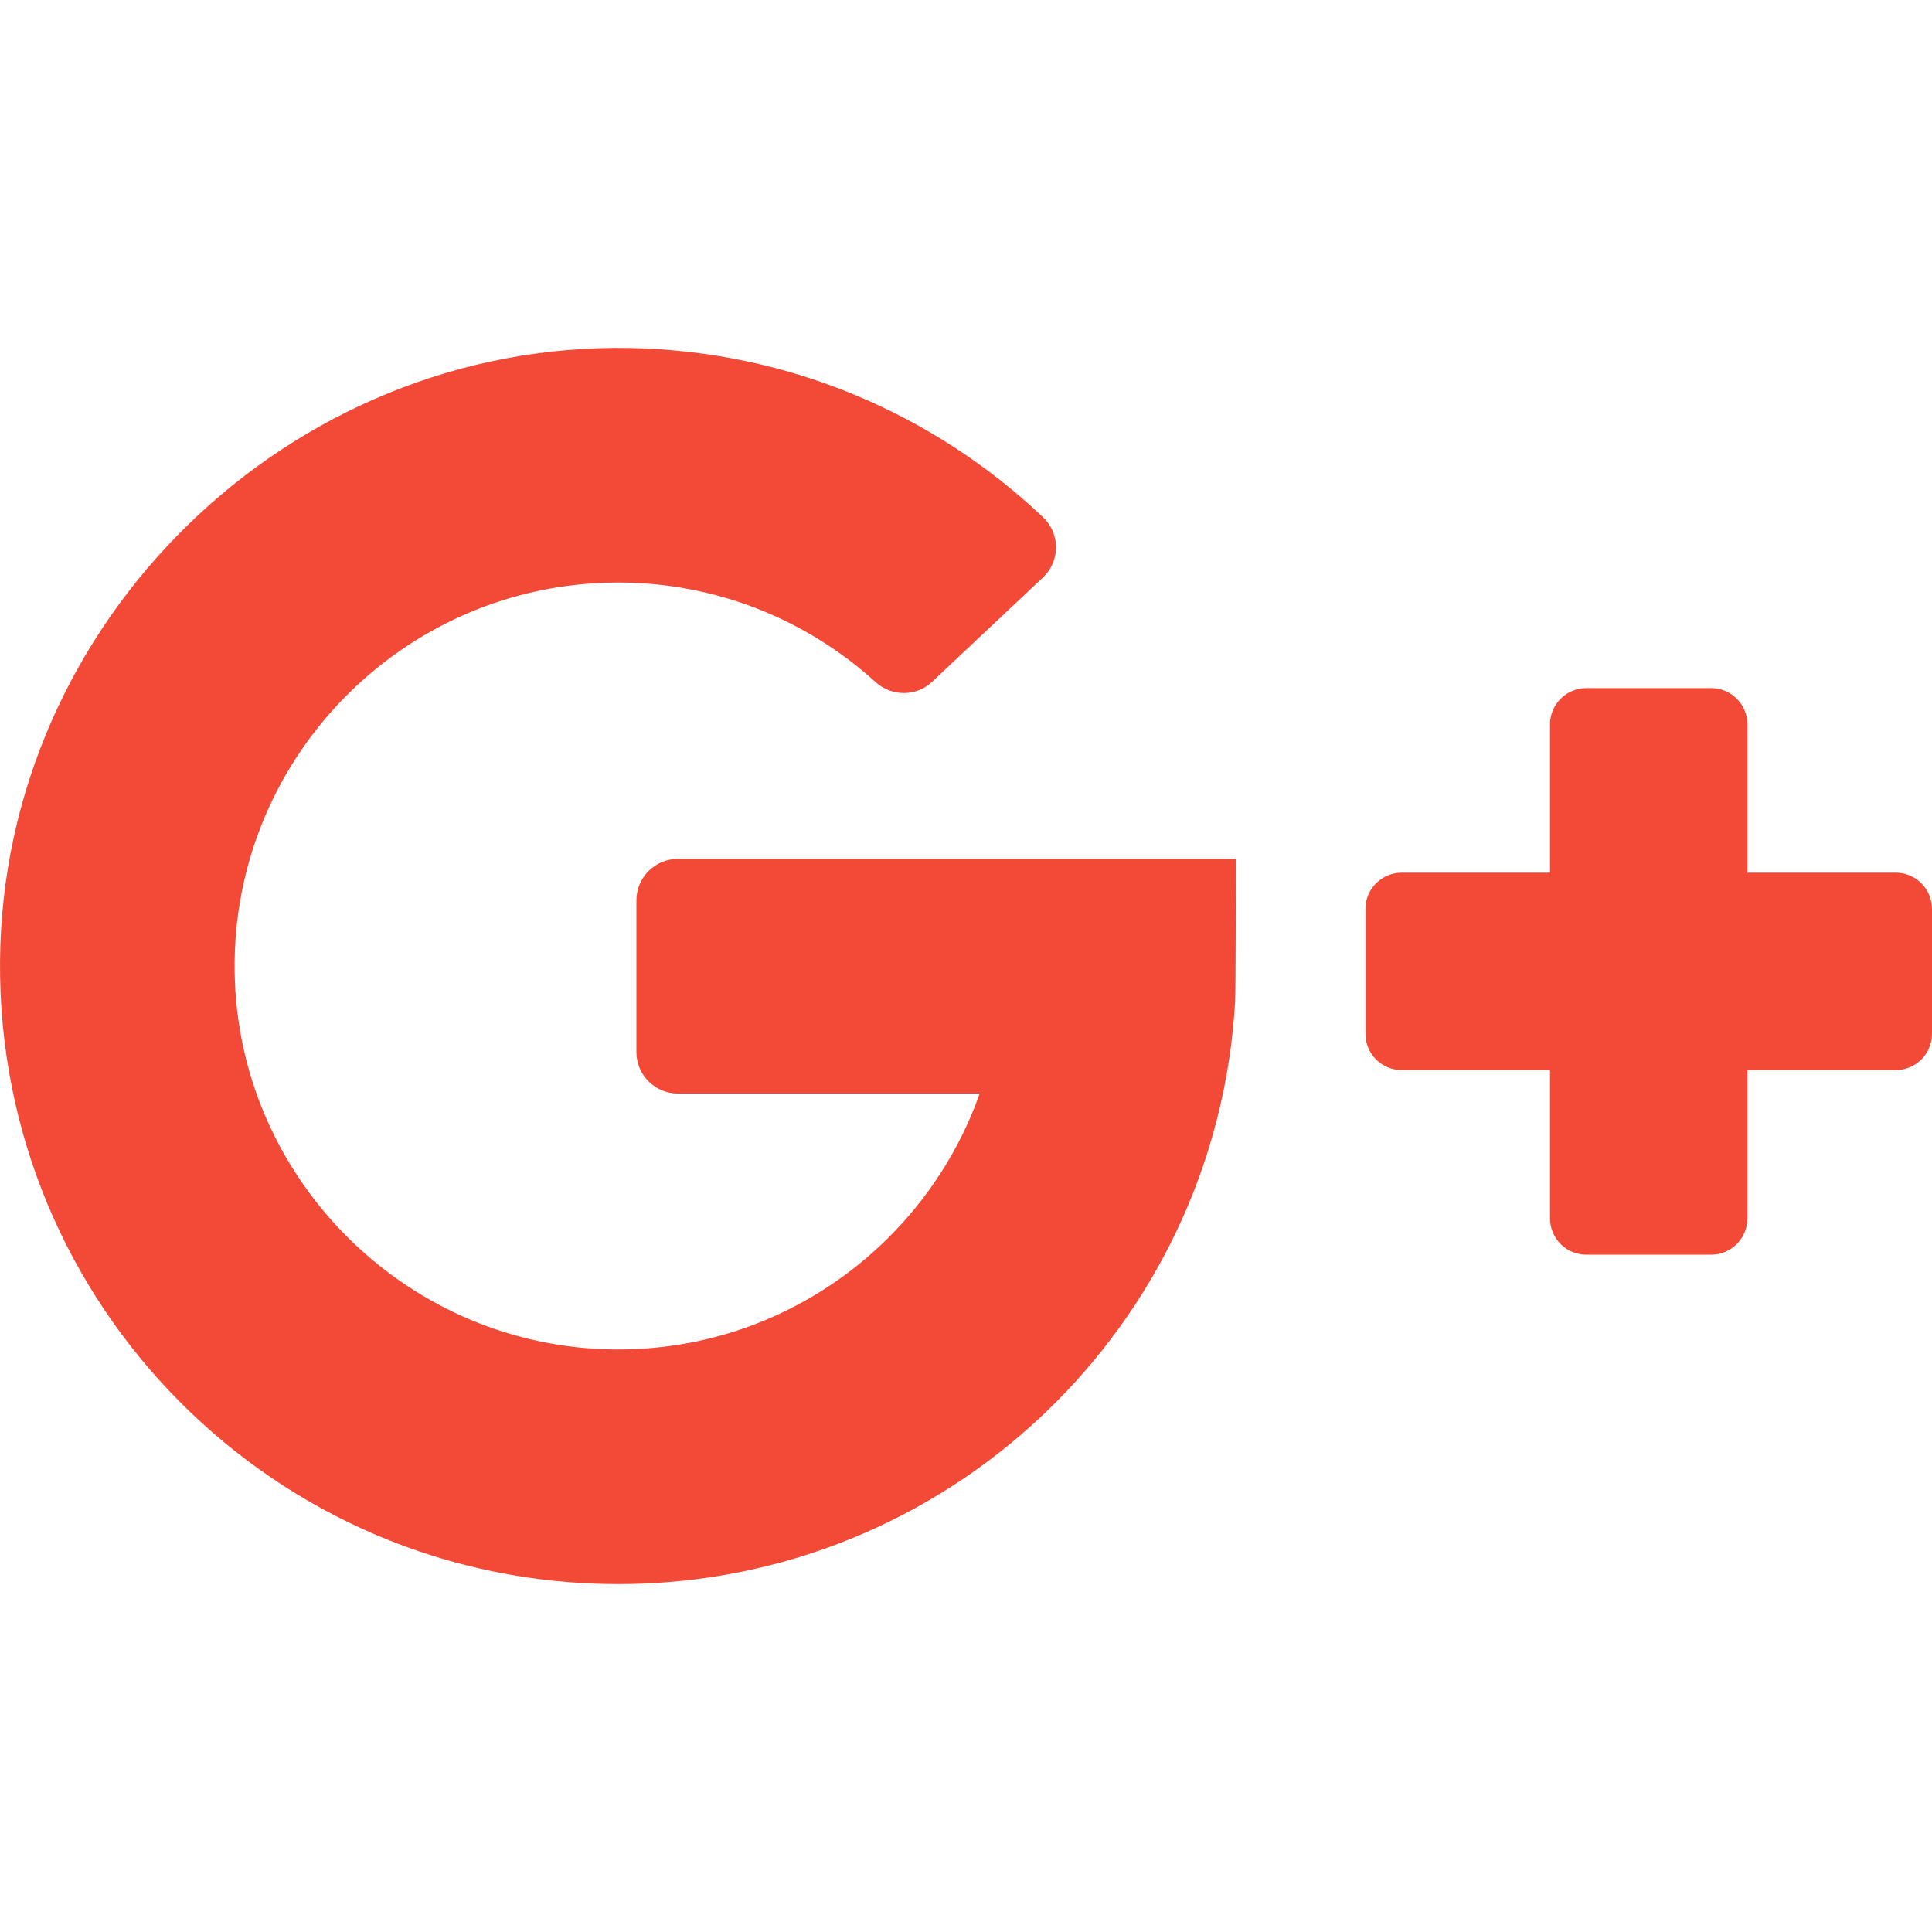
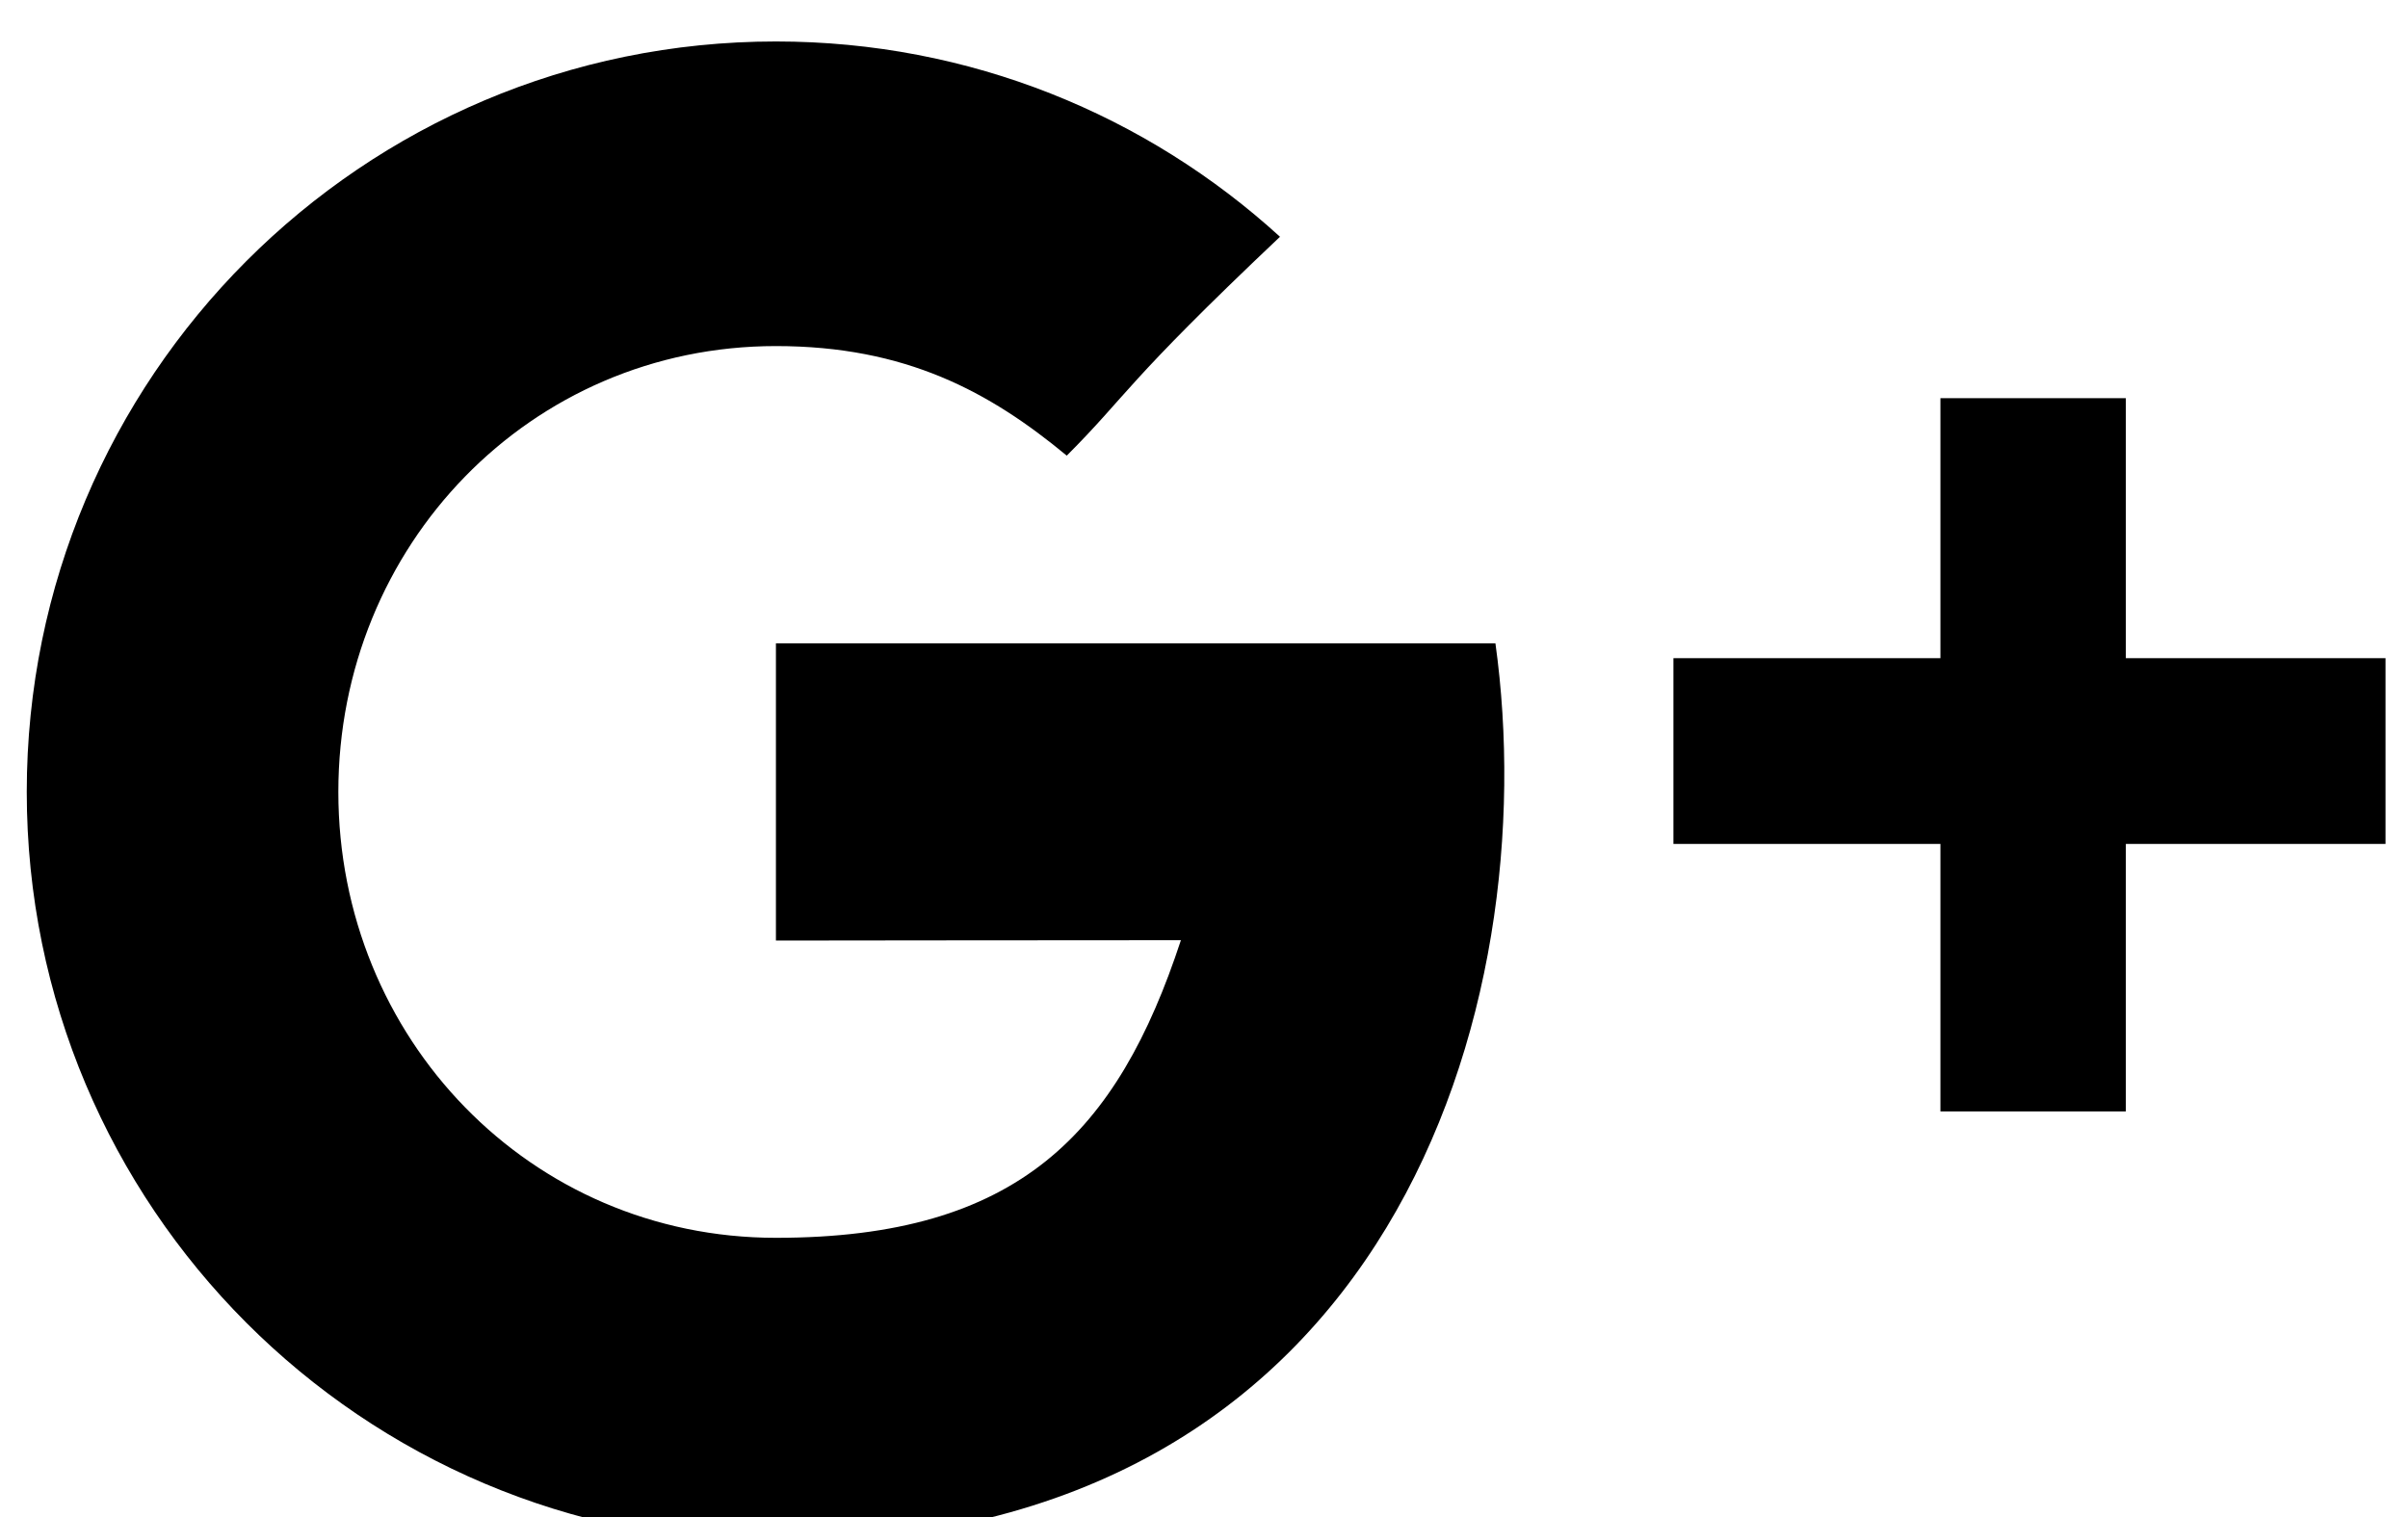
- <svg xmlns="http://www.w3.org/2000/svg" version="1.1" id="Layer_1" x="0px" y="0px" viewBox="0 0 458.246 458.246" style="enable-background:new 0 0 458.246 458.246;" xml:space="preserve">
-   <g>
-     <path style="fill:#F34A38;" d="M160.777,259.368h71.594c-12.567,35.53-46.603,61.004-86.45,60.71   c-48.349-0.357-88.327-39.035-90.204-87.349c-2.012-51.789,39.537-94.563,90.887-94.563c23.479,0,44.905,8.946,61.058,23.605   c3.826,3.473,9.65,3.495,13.413-0.047l26.296-24.749c4.112-3.871,4.127-10.408,0.027-14.292   c-25.617-24.269-59.981-39.396-97.876-40.136C68.696,80.969,0.567,147.238,0.004,228.078   c-0.568,81.447,65.285,147.649,146.6,147.649c78.199,0,142.081-61.229,146.36-138.358c0.114-0.967,0.189-33.648,0.189-33.648   H160.777c-5.426,0-9.824,4.398-9.824,9.824v35.999C150.953,254.97,155.352,259.368,160.777,259.368z" />
-     <path style="fill:#F34A38;" d="M414.464,206.99v-35.173c0-4.755-3.854-8.609-8.609-8.609h-29.604c-4.755,0-8.609,3.854-8.609,8.609   v35.173h-35.173c-4.755,0-8.609,3.854-8.609,8.609v29.604c0,4.755,3.854,8.609,8.609,8.609h35.173v35.173   c0,4.755,3.854,8.609,8.609,8.609h29.604c4.755,0,8.609-3.854,8.609-8.609v-35.173h35.173c4.755,0,8.609-3.854,8.609-8.609v-29.604   c0-4.755-3.854-8.609-8.609-8.609L414.464,206.99L414.464,206.99z" />
+ <svg xmlns="http://www.w3.org/2000/svg" width="54" height="34">
+   <defs>
+     <clipPath id="clip_0">
+       <rect x="-336" y="-105" width="1314.72" height="1156.32" clip-rule="evenodd" />
+     </clipPath>
+   </defs>
+   <g clip-path="url(#clip_0)">
+     <path fill="rgb(0,0,0)" stroke="none" transform="matrix(1.98 0 0 1.98 0.600006 0.93)" d="M8.485 6.817L8.485 10.183C8.485 10.183 11.745 10.179 13.072 10.179C12.353 12.361 11.236 13.55 8.485 13.55C5.701 13.55 3.529 11.289 3.529 8.5C3.529 5.711 5.701 3.45 8.485 3.45C9.957 3.45 10.907 3.969 11.779 4.691C12.477 3.992 12.419 3.892 14.194 2.212C12.687 0.837 10.684 0 8.485 0C3.799 0 0 3.805 0 8.5C0 13.194 3.799 17 8.485 17C15.489 17 17.201 10.89 16.634 6.817L8.485 6.817M23.774 6.985L23.774 4.04L21.674 4.04L21.674 6.985L18.65 6.985L18.65 9.089L21.674 9.089L21.674 12.119L23.774 12.119L23.774 9.089L26.715 9.089L26.715 6.985L23.774 6.985" />
  </g>
-   <g>
- </g>
-   <g>
- </g>
-   <g>
- </g>
-   <g>
- </g>
-   <g>
- </g>
-   <g>
- </g>
-   <g>
- </g>
-   <g>
- </g>
-   <g>
- </g>
-   <g>
- </g>
-   <g>
- </g>
-   <g>
- </g>
-   <g>
- </g>
-   <g>
- </g>
-   <g>
- </g>
</svg>
